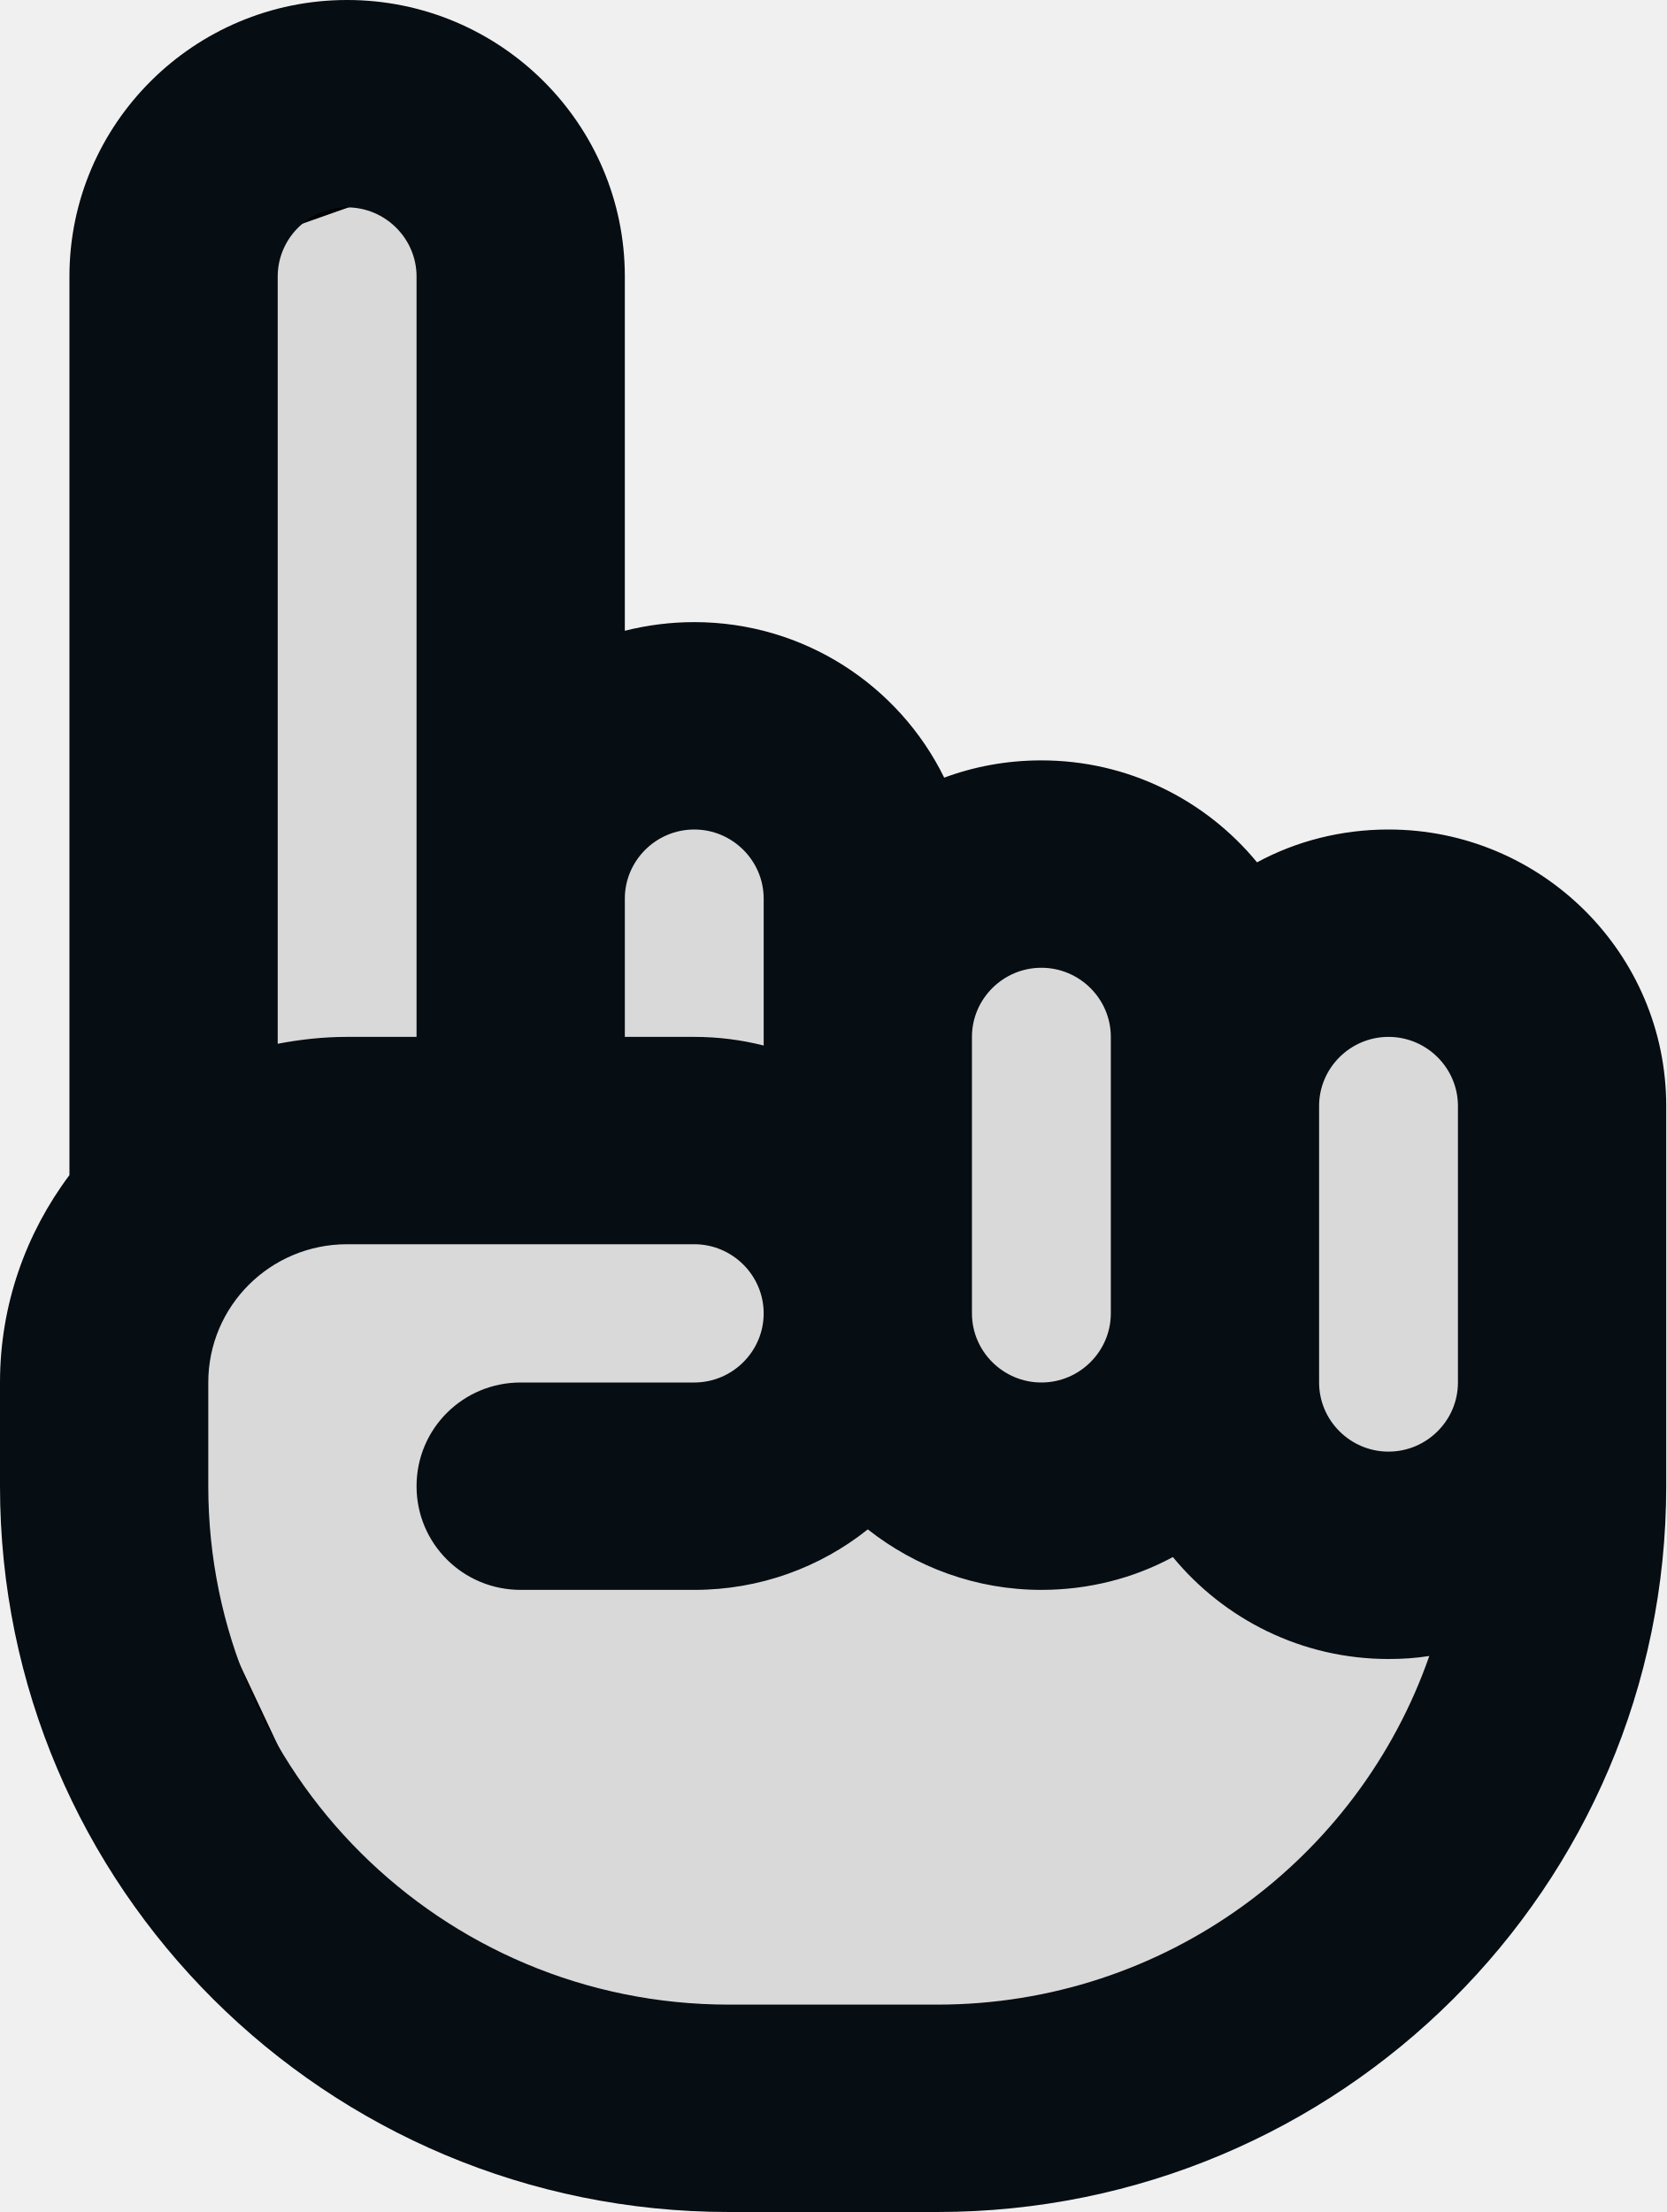
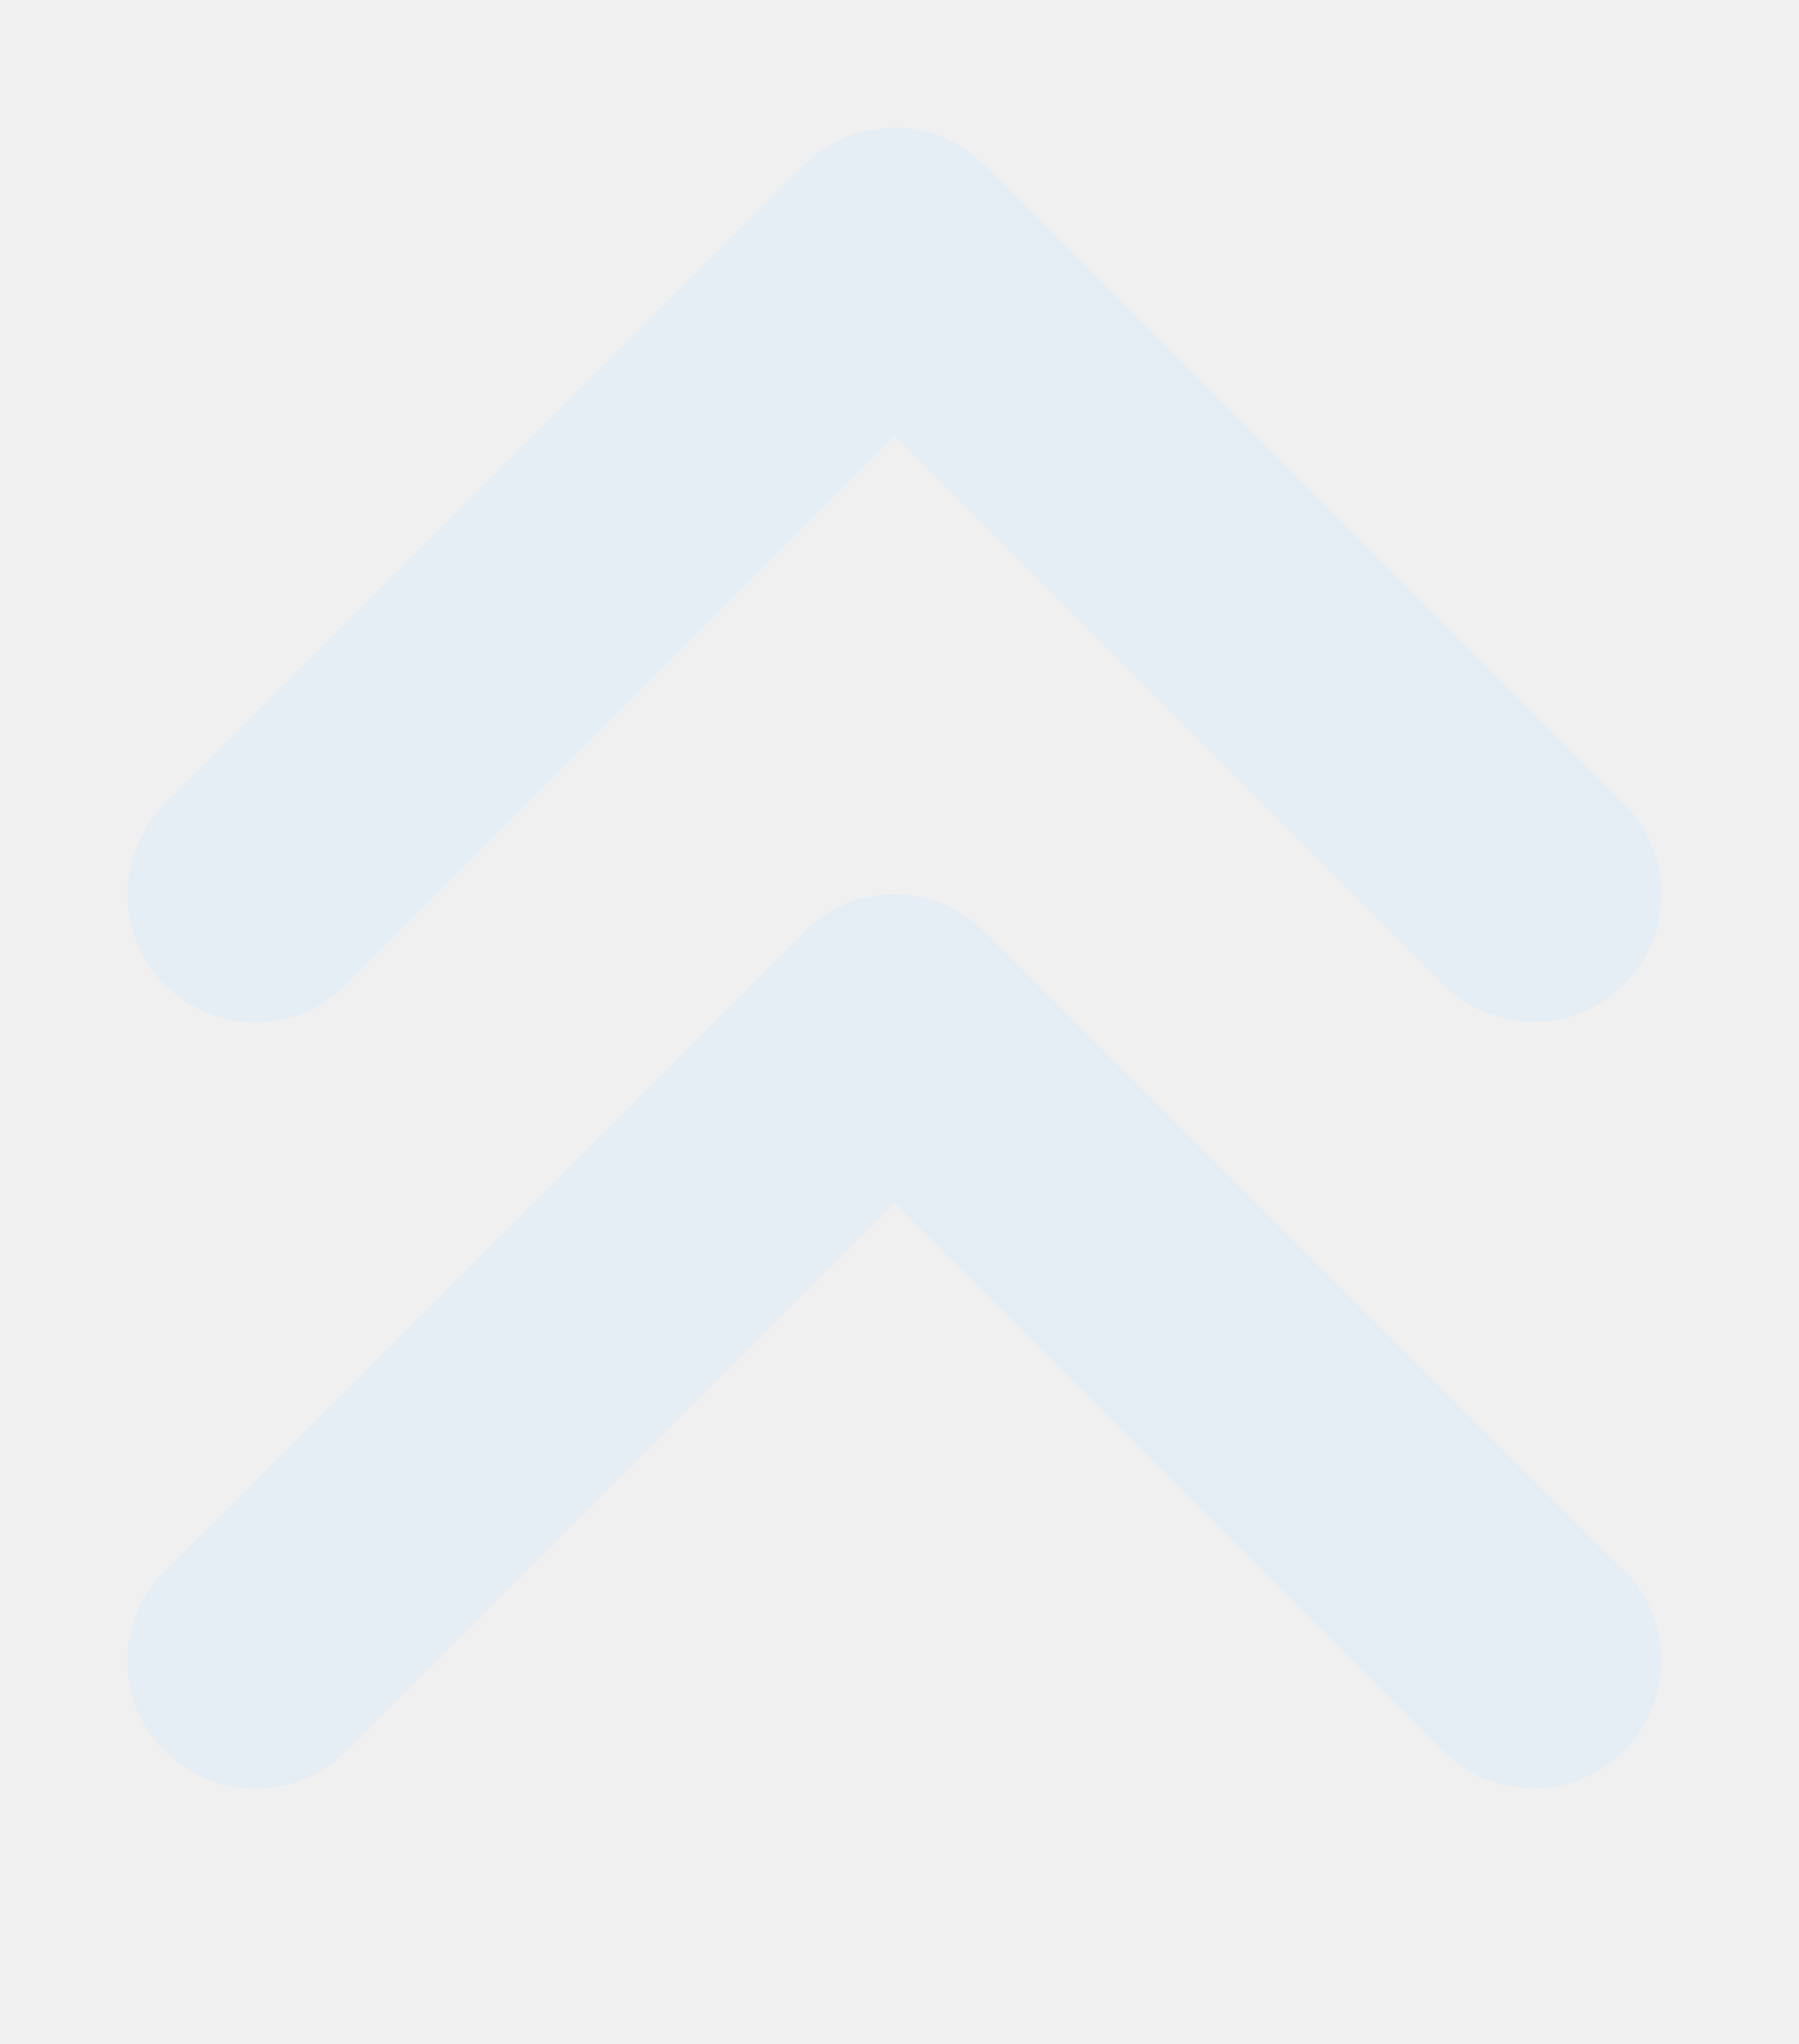
- <svg xmlns="http://www.w3.org/2000/svg" width="58" height="77" viewBox="0 0 58 77" fill="none">
-   <g clip-path="url(#clip0_74_8)">
-     <path d="M5 52L7 8.5L15.5 5.5L17.5 21.5L23.5 25.5L40.5 32L54.5 36L49.5 64.5L36.5 72L13 69L5 52Z" fill="#D9D9D9" stroke="black" />
-     <path d="M9.667 9.625V36.334C10.452 36.184 11.253 36.094 12.083 36.094H14.5V31.281V9.625C14.5 8.302 13.412 7.219 12.083 7.219C10.754 7.219 9.667 8.302 9.667 9.625ZM12.083 43.312C9.41 43.312 7.25 45.463 7.25 48.125V51.734C7.25 61.705 15.361 69.781 25.375 69.781H32.625C40.555 69.781 47.291 64.713 49.753 57.645C49.285 57.72 48.817 57.75 48.333 57.75C45.312 57.75 42.609 56.366 40.827 54.201C39.467 54.938 37.896 55.344 36.25 55.344C33.969 55.344 31.87 54.547 30.208 53.238C28.547 54.562 26.447 55.344 24.167 55.344H18.125C16.116 55.344 14.5 53.735 14.5 51.734C14.5 49.734 16.116 48.125 18.125 48.125H24.167C25.496 48.125 26.583 47.042 26.583 45.719C26.583 44.395 25.496 43.312 24.167 43.312H18.125H12.083ZM0 48.125C0 45.418 0.906 42.922 2.417 40.906V9.625C2.417 4.316 6.752 0 12.083 0C17.415 0 21.75 4.316 21.75 9.625V21.957C22.52 21.762 23.336 21.656 24.167 21.656C27.988 21.656 31.296 23.867 32.867 27.07C33.924 26.679 35.057 26.469 36.25 26.469C39.271 26.469 41.974 27.852 43.757 30.018C45.116 29.281 46.687 28.875 48.333 28.875C53.665 28.875 58 33.191 58 38.5V48.125V51.734C58 65.691 46.642 77 32.625 77H25.375C11.358 77 0 65.691 0 51.734V48.125ZM50.75 38.5C50.75 37.177 49.663 36.094 48.333 36.094C47.004 36.094 45.917 37.177 45.917 38.5V45.719V48.125C45.917 49.448 47.004 50.531 48.333 50.531C49.663 50.531 50.75 49.448 50.75 48.125V38.5ZM24.167 36.094C24.997 36.094 25.813 36.199 26.583 36.395V36.094V31.281C26.583 29.958 25.496 28.875 24.167 28.875C22.837 28.875 21.75 29.958 21.75 31.281V36.094H24.167ZM33.833 39.703V45.719C33.833 47.042 34.921 48.125 36.25 48.125C37.579 48.125 38.667 47.042 38.667 45.719V38.5V36.094C38.667 34.77 37.579 33.688 36.25 33.688C34.921 33.688 33.833 34.77 33.833 36.094V39.703Z" fill="#060D13" />
-   </g>
-   <defs>
-     <clipPath id="clip0_74_8">
-       <rect width="58" height="77" fill="white" />
-     </clipPath>
-   </defs>
+ <svg xmlns="http://www.w3.org/2000/svg" width="44" height="50" viewBox="0 0 44 50" fill="none">
+   <path d="M24.082 4.043C22.861 2.822 20.879 2.822 19.658 4.043L4.033 19.668C2.812 20.889 2.812 22.871 4.033 24.092C5.254 25.312 7.236 25.312 8.457 24.092L21.875 10.674L35.293 24.082C36.514 25.303 38.496 25.303 39.717 24.082C40.938 22.861 40.938 20.879 39.717 19.658L24.092 4.033L24.082 4.043ZM39.707 38.418L24.082 22.793C22.861 21.572 20.879 21.572 19.658 22.793L4.033 38.418C2.812 39.639 2.812 41.621 4.033 42.842C5.254 44.062 7.236 44.062 8.457 42.842L21.875 29.424L35.293 42.832C36.514 44.053 38.496 44.053 39.717 42.832C40.938 41.611 40.938 39.629 39.717 38.408L39.707 38.418Z" fill="#E5EDF5" />
</svg>
